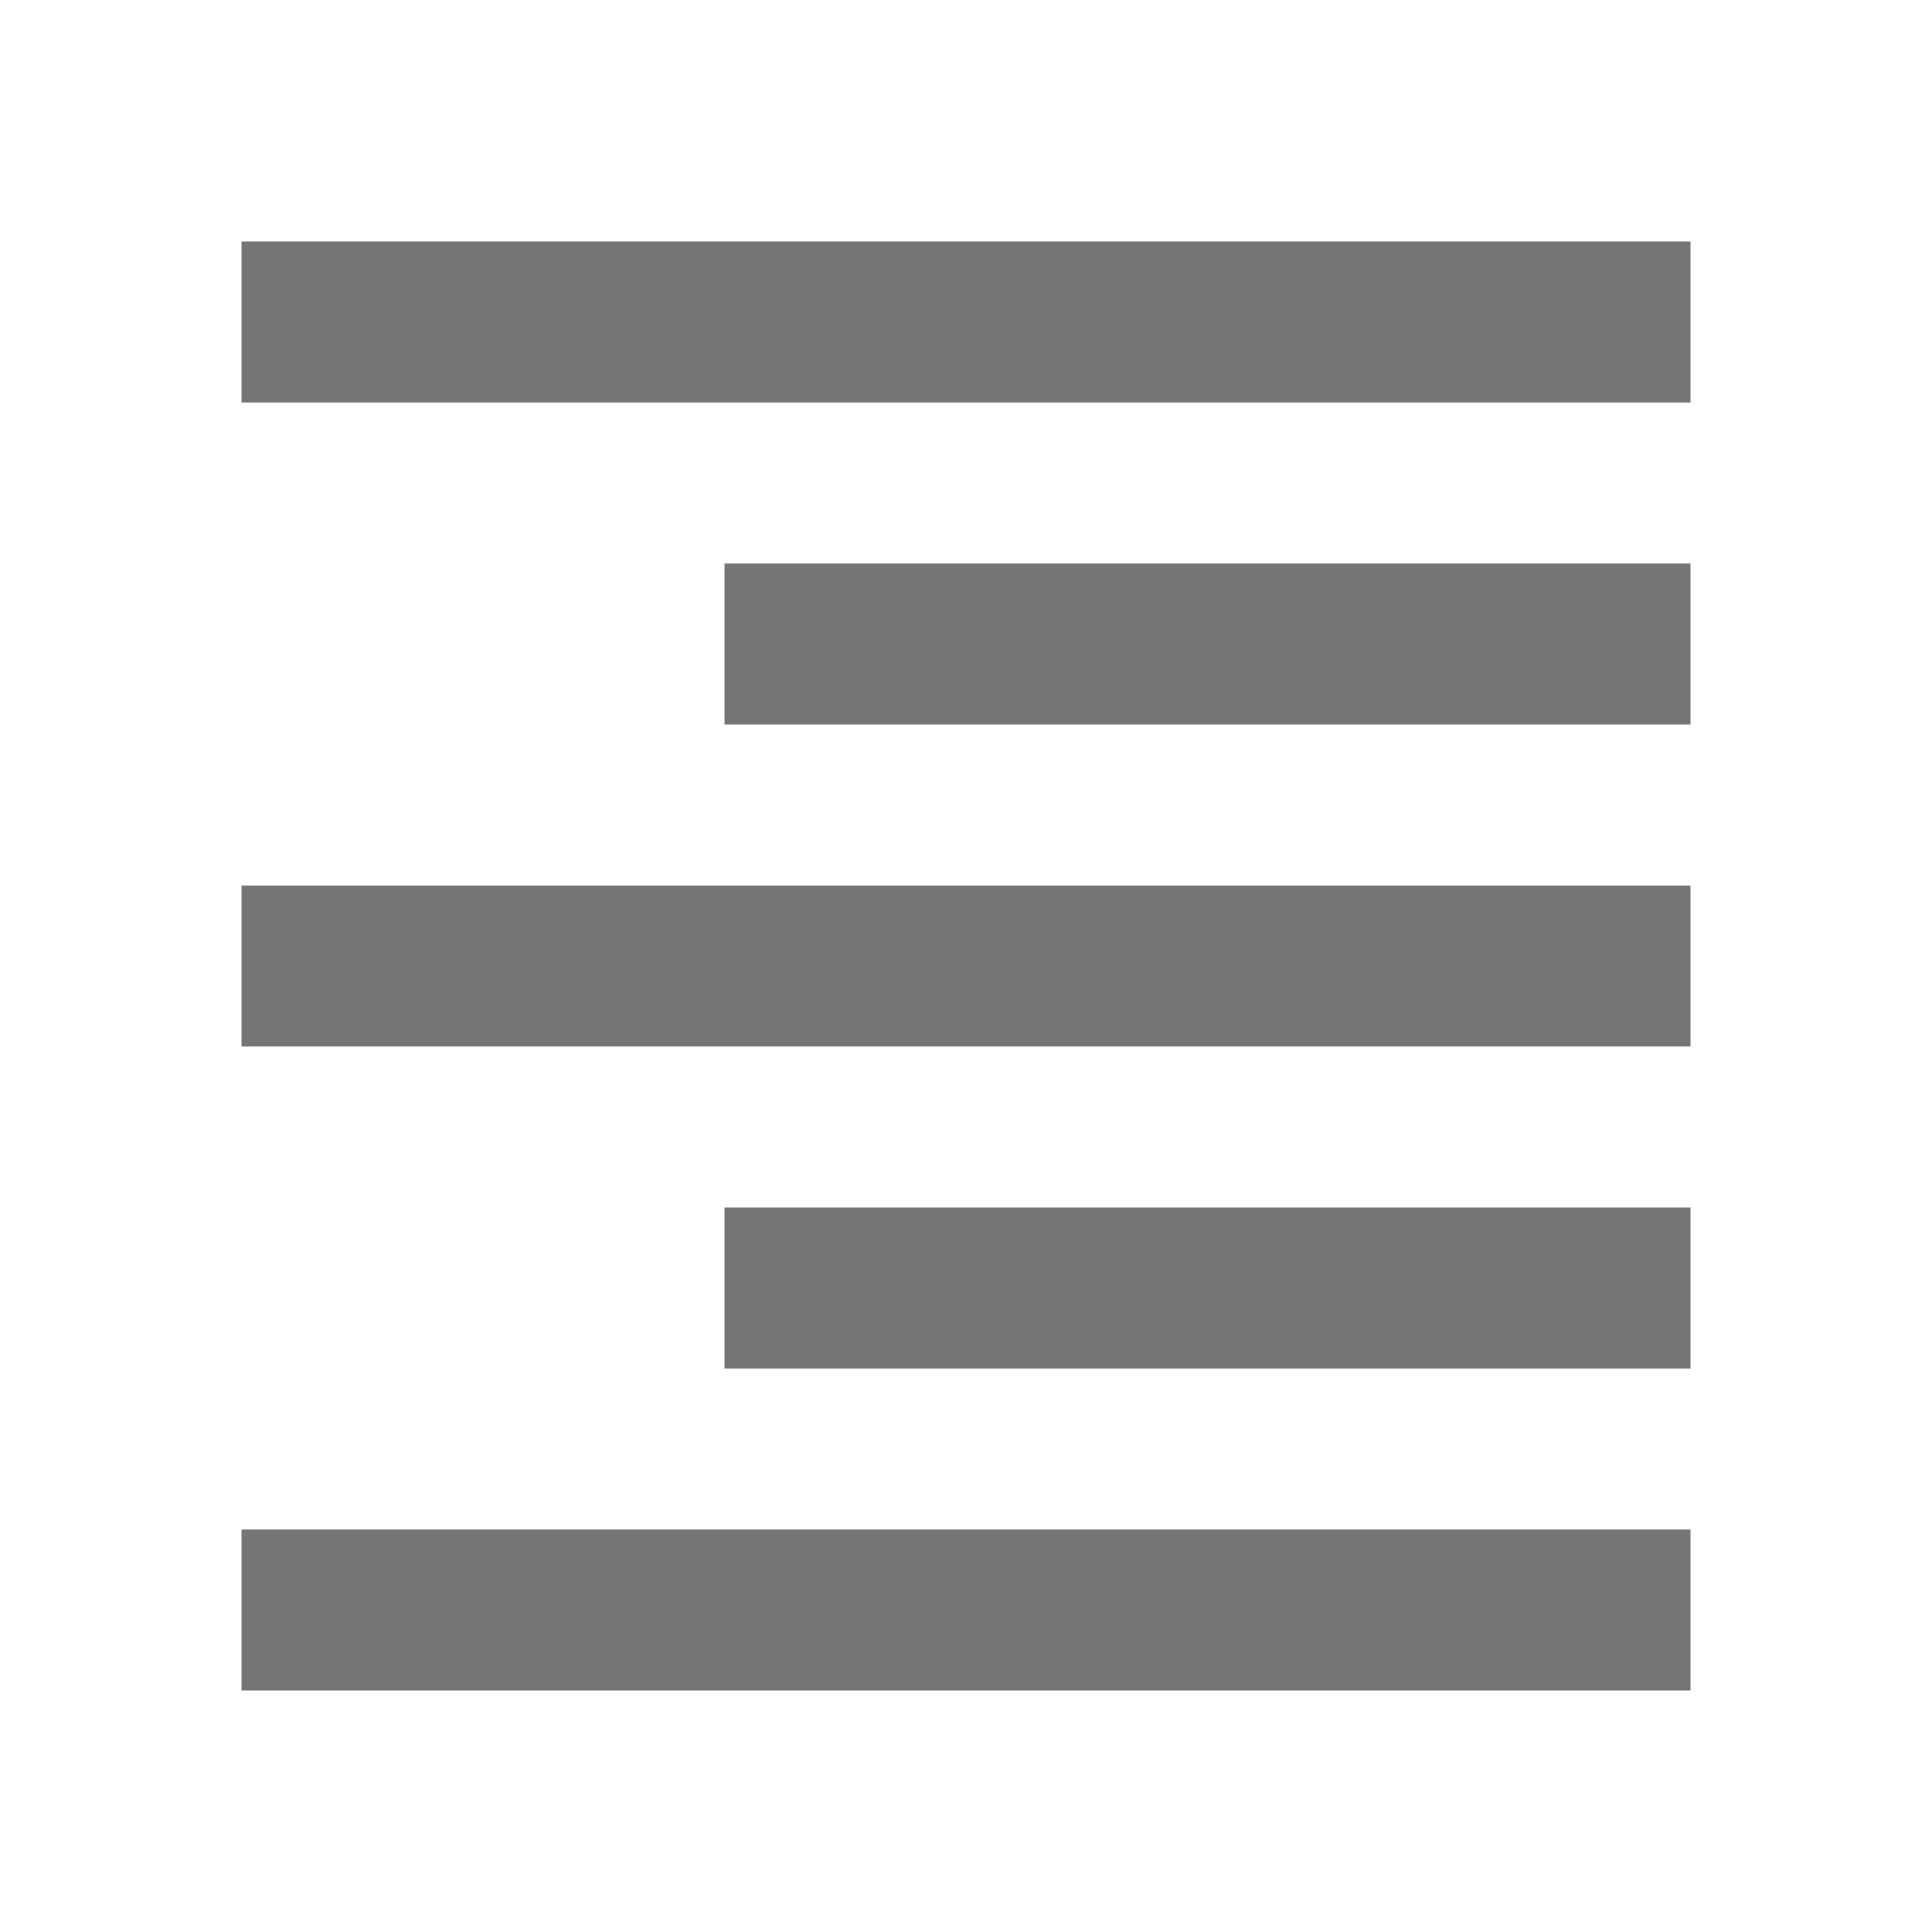
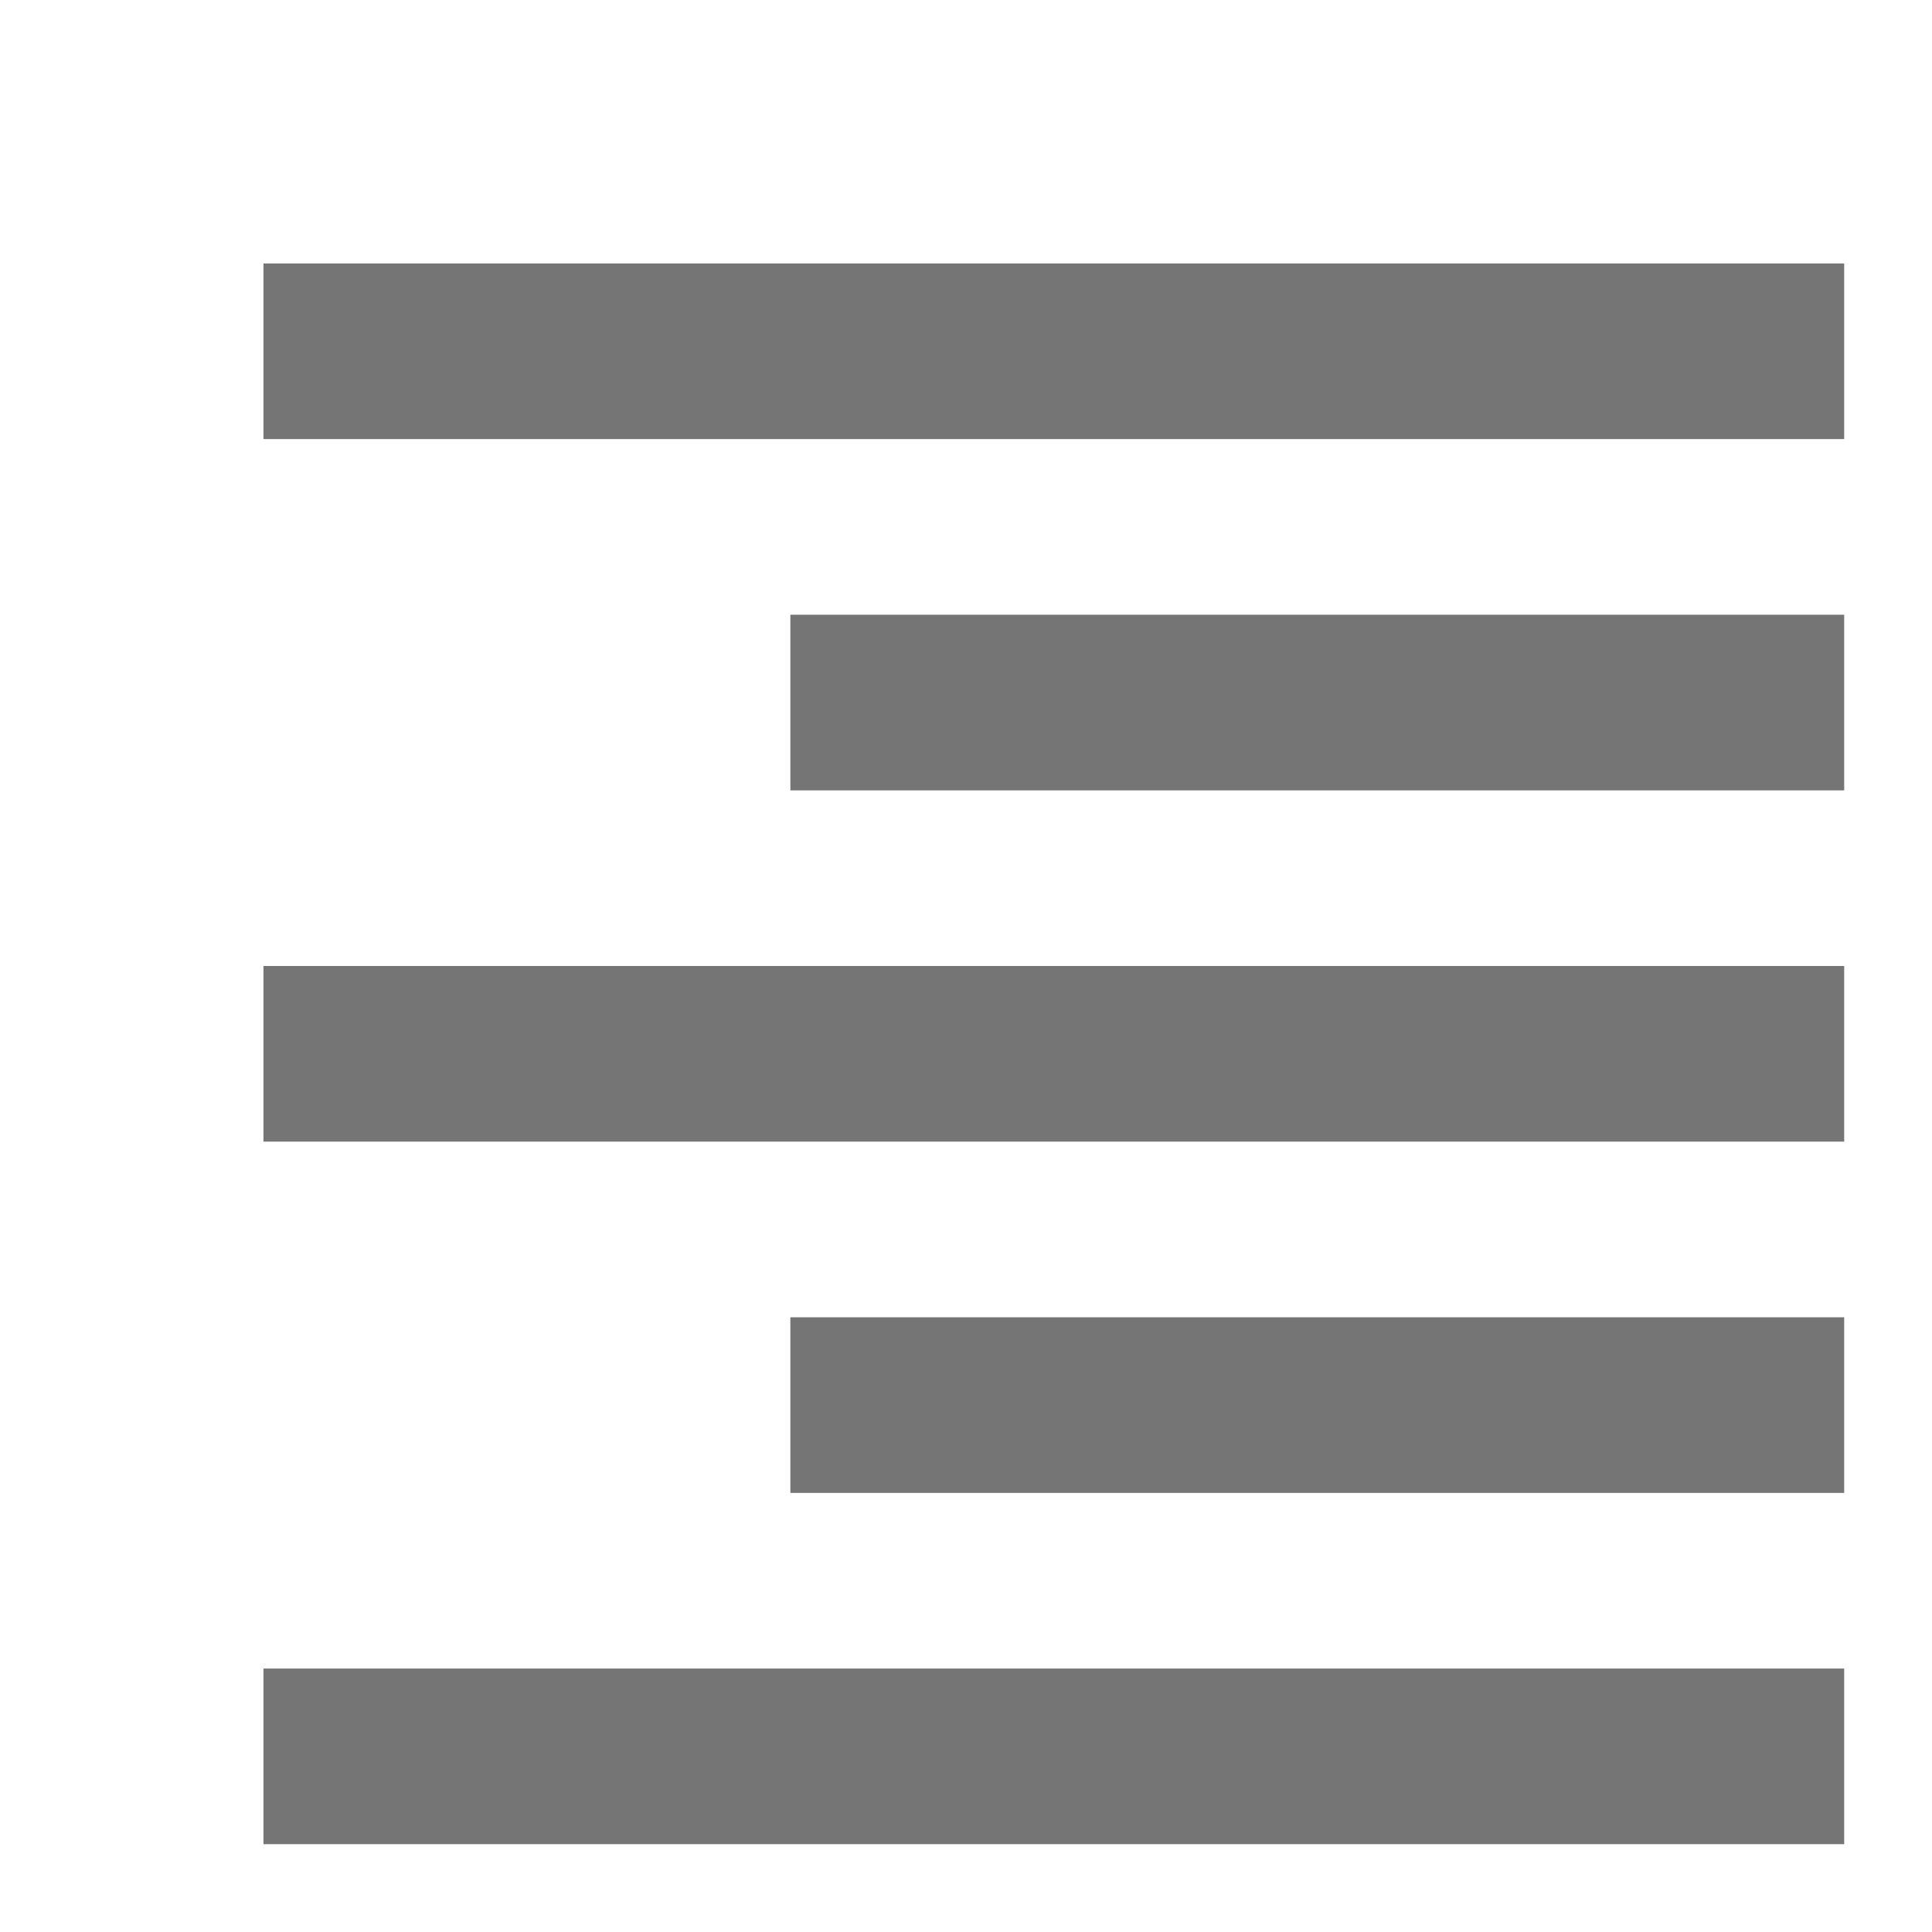
- <svg xmlns="http://www.w3.org/2000/svg" fill="#757575" version="1.1" width="22" height="22" viewBox="0 0 24 24">
+ <svg xmlns="http://www.w3.org/2000/svg" fill="#757575" version="1.1" width="22" height="22" viewBox="0 0 22 22">
  <path d="M3,3H21V5H3V3M9,7H21V9H9V7M3,11H21V13H3V11M9,15H21V17H9V15M3,19H21V21H3V19Z" />
</svg>
